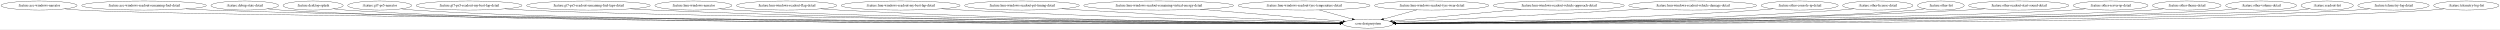
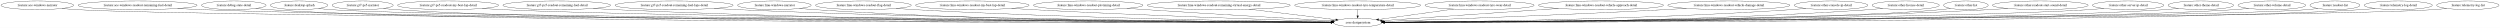
- <svg xmlns="http://www.w3.org/2000/svg" width="9952pt" height="116pt" viewBox="0.00 0.00 9952.43 116.00">
+ <svg xmlns="http://www.w3.org/2000/svg" width="10419pt" height="116pt" viewBox="0.00 0.00 10419.43 116.00">
  <g id="graph0" class="graph" transform="scale(1 1) rotate(0) translate(4 112)">
-     <polygon fill="white" stroke="transparent" points="-4,4 -4,-112 9948.43,-112 9948.43,4 -4,4" />
+     <polygon fill="white" stroke="transparent" points="-4,4 -4,-112 10415.43,-112 10415.43,4 -4,4" />
    <g id="node1" class="node">
      <ellipse fill="none" stroke="black" cx="151.44" cy="-90" rx="151.37" ry="18" />
      <text text-anchor="middle" x="151.44" y="-86.3" font-family="Times,serif" font-size="14.00">:feature:ace-windows-narrator</text>
    </g>
    <g id="node2" class="node">
-       <ellipse fill="none" stroke="black" cx="5441.44" cy="-18" rx="100.98" ry="18" />
-       <text text-anchor="middle" x="5441.44" y="-14.3" font-family="Times,serif" font-size="14.00">:core:designsystem</text>
+       <ellipse fill="none" stroke="black" cx="5654.44" cy="-18" rx="100.98" ry="18" />
+       <text text-anchor="middle" x="5654.44" y="-14.3" font-family="Times,serif" font-size="14.00">:core:designsystem</text>
    </g>
    <g id="edge1" class="edge">
-       <path fill="none" stroke="black" d="M253.95,-76.7C273.35,-74.79 293.5,-73.1 312.44,-72 828.73,-42.14 4631.25,-22.83 5330.95,-19.51" />
-       <polygon fill="black" stroke="black" points="5331.04,-23.01 5341.03,-19.46 5331.01,-16.01 5331.04,-23.01" />
+       <path fill="none" stroke="black" d="M253.95,-76.7C273.35,-74.79 293.5,-73.09 312.44,-72 851.24,-40.95 4826.44,-22.55 5543.69,-19.46" />
+       <polygon fill="black" stroke="black" points="5543.78,-22.96 5553.76,-19.42 5543.75,-15.96 5543.78,-22.96" />
    </g>
    <g id="node3" class="node">
      <ellipse fill="none" stroke="black" cx="569.44" cy="-90" rx="248.06" ry="18" />
      <text text-anchor="middle" x="569.44" y="-86.3" font-family="Times,serif" font-size="14.00">:feature:ace-windows-readout-remaining-fuel-detail</text>
    </g>
    <g id="edge2" class="edge">
-       <path fill="none" stroke="black" d="M736.3,-76.63C766.29,-74.79 797.28,-73.13 826.44,-72 1744.02,-36.41 4718.01,-22.06 5330.51,-19.45" />
-       <polygon fill="black" stroke="black" points="5330.67,-22.95 5340.66,-19.41 5330.64,-15.95 5330.67,-22.95" />
+       <path fill="none" stroke="black" d="M735.95,-76.64C766.05,-74.79 797.17,-73.13 826.44,-72 1788.98,-34.91 4914.51,-21.7 5543.54,-19.39" />
+       <polygon fill="black" stroke="black" points="5543.97,-22.88 5553.96,-19.35 5543.95,-15.88 5543.97,-22.88" />
    </g>
    <g id="node4" class="node">
      <ellipse fill="none" stroke="black" cx="970.44" cy="-90" rx="134.58" ry="18" />
      <text text-anchor="middle" x="970.44" y="-86.3" font-family="Times,serif" font-size="14.00">:feature:debug-state-detail</text>
    </g>
    <g id="edge3" class="edge">
-       <path fill="none" stroke="black" d="M1061.46,-76.71C1078.7,-74.8 1096.6,-73.1 1113.44,-72 1969.31,-16.04 4740.24,-17.74 5330.29,-18.76" />
-       <polygon fill="black" stroke="black" points="5330.49,-22.26 5340.5,-18.78 5330.5,-15.26 5330.49,-22.26" />
+       <path fill="none" stroke="black" d="M1061.46,-76.71C1078.7,-74.8 1096.6,-73.1 1113.44,-72 2014.1,-13.38 4936.01,-17.22 5543.27,-18.69" />
+       <polygon fill="black" stroke="black" points="5543.33,-22.19 5553.34,-18.71 5543.35,-15.19 5543.33,-22.19" />
    </g>
    <g id="node5" class="node">
      <ellipse fill="none" stroke="black" cx="1242.44" cy="-90" rx="119.68" ry="18" />
      <text text-anchor="middle" x="1242.44" y="-86.3" font-family="Times,serif" font-size="14.00">:feature:desktop-splash</text>
    </g>
    <g id="edge4" class="edge">
-       <path fill="none" stroke="black" d="M1323.83,-76.79C1339.59,-74.85 1356,-73.11 1371.44,-72 2172.88,-14.18 4762.27,-17.26 5330.52,-18.67" />
-       <polygon fill="black" stroke="black" points="5330.75,-22.17 5340.76,-18.7 5330.77,-15.17 5330.75,-22.17" />
+       <path fill="none" stroke="black" d="M1323.83,-76.78C1339.59,-74.84 1356,-73.11 1371.44,-72 1797.72,-41.38 4912.26,-23.01 5543.16,-19.59" />
+       <polygon fill="black" stroke="black" points="5543.63,-23.08 5553.61,-19.53 5543.59,-16.08 5543.63,-23.08" />
    </g>
    <g id="node6" class="node">
      <ellipse fill="none" stroke="black" cx="1507.44" cy="-90" rx="127.28" ry="18" />
      <text text-anchor="middle" x="1507.44" y="-86.3" font-family="Times,serif" font-size="14.00">:feature:gt7-ps5-narrator</text>
    </g>
    <g id="edge5" class="edge">
-       <path fill="none" stroke="black" d="M1594,-76.73C1610.38,-74.82 1627.41,-73.11 1643.44,-72 2388.03,-20.43 4785.43,-18.62 5330.48,-18.89" />
-       <polygon fill="black" stroke="black" points="5330.69,-22.39 5340.69,-18.9 5330.7,-15.39 5330.69,-22.39" />
+       <path fill="none" stroke="black" d="M1593.99,-76.72C1610.38,-74.81 1627.41,-73.1 1643.44,-72 2432.58,-17.63 4979.58,-18.02 5543.29,-18.8" />
+       <polygon fill="black" stroke="black" points="5543.45,-22.3 5553.45,-18.81 5543.46,-15.3 5543.45,-22.3" />
    </g>
    <g id="node7" class="node">
      <ellipse fill="none" stroke="black" cx="1863.44" cy="-90" rx="210.66" ry="18" />
      <text text-anchor="middle" x="1863.44" y="-86.3" font-family="Times,serif" font-size="14.00">:feature:gt7-ps5-readout-my-best-lap-detail</text>
    </g>
    <g id="edge6" class="edge">
-       <path fill="none" stroke="black" d="M2005.67,-76.73C2031.53,-74.86 2058.28,-73.17 2083.44,-72 2737.08,-41.62 4825.95,-23.77 5330.82,-19.83" />
-       <polygon fill="black" stroke="black" points="5331.04,-23.33 5341.01,-19.75 5330.99,-16.33 5331.04,-23.33" />
+       <path fill="none" stroke="black" d="M2005.67,-76.71C2031.53,-74.84 2058.28,-73.16 2083.44,-72 2781.6,-39.88 5019.47,-23.23 5543.78,-19.71" />
+       <polygon fill="black" stroke="black" points="5544.01,-23.21 5553.99,-19.64 5543.97,-16.21 5544.01,-23.21" />
    </g>
    <g id="node8" class="node">
-       <ellipse fill="none" stroke="black" cx="2338.44" cy="-90" rx="246.16" ry="18" />
-       <text text-anchor="middle" x="2338.44" y="-86.3" font-family="Times,serif" font-size="14.00">:feature:gt7-ps5-readout-remaining-fuel-laps-detail</text>
+       <ellipse fill="none" stroke="black" cx="2316.44" cy="-90" rx="224.46" ry="18" />
+       <text text-anchor="middle" x="2316.44" y="-86.3" font-family="Times,serif" font-size="14.00">:feature:gt7-ps5-readout-remaining-fuel-detail</text>
    </g>
    <g id="edge7" class="edge">
-       <path fill="none" stroke="black" d="M2505.69,-76.74C2535.24,-74.9 2565.73,-73.22 2594.44,-72 3659.29,-26.76 4949.82,-20.13 5330.65,-19.16" />
-       <polygon fill="black" stroke="black" points="5330.85,-22.66 5340.84,-19.14 5330.83,-15.66 5330.85,-22.66" />
+       <path fill="none" stroke="black" d="M2468.36,-76.73C2495.67,-74.88 2523.89,-73.19 2550.44,-72 3720.52,-19.55 5140.83,-17.96 5543.37,-18.67" />
+       <polygon fill="black" stroke="black" points="5543.55,-22.17 5553.55,-18.69 5543.56,-15.17 5543.55,-22.17" />
    </g>
    <g id="node9" class="node">
-       <ellipse fill="none" stroke="black" cx="2756.44" cy="-90" rx="153.27" ry="18" />
-       <text text-anchor="middle" x="2756.44" y="-86.3" font-family="Times,serif" font-size="14.00">:feature:lmu-windows-narrator</text>
+       <ellipse fill="none" stroke="black" cx="2805.44" cy="-90" rx="246.16" ry="18" />
+       <text text-anchor="middle" x="2805.44" y="-86.3" font-family="Times,serif" font-size="14.00">:feature:gt7-ps5-readout-remaining-fuel-laps-detail</text>
    </g>
    <g id="edge8" class="edge">
-       <path fill="none" stroke="black" d="M2860.9,-76.74C2880.02,-74.87 2899.81,-73.17 2918.44,-72 3398.12,-41.85 4908.82,-24.45 5330.92,-20.09" />
-       <polygon fill="black" stroke="black" points="5331.02,-23.59 5340.98,-19.99 5330.95,-16.59 5331.02,-23.59" />
+       <path fill="none" stroke="black" d="M2972.69,-76.78C3002.24,-74.94 3032.73,-73.25 3061.44,-72 4022.46,-30.29 5185.29,-21.29 5543.85,-19.45" />
+       <polygon fill="black" stroke="black" points="5543.99,-22.95 5553.97,-19.4 5543.95,-15.95 5543.99,-22.95" />
    </g>
    <g id="node10" class="node">
-       <ellipse fill="none" stroke="black" cx="3127.44" cy="-90" rx="199.56" ry="18" />
-       <text text-anchor="middle" x="3127.44" y="-86.3" font-family="Times,serif" font-size="14.00">:feature:lmu-windows-readout-flag-detail</text>
+       <ellipse fill="none" stroke="black" cx="3223.44" cy="-90" rx="153.27" ry="18" />
+       <text text-anchor="middle" x="3223.44" y="-86.3" font-family="Times,serif" font-size="14.00">:feature:lmu-windows-narrator</text>
    </g>
    <g id="edge9" class="edge">
-       <path fill="none" stroke="black" d="M3263.3,-76.79C3287.32,-74.94 3312.1,-73.25 3335.44,-72 4097.62,-31.29 5016.69,-21.73 5330.35,-19.59" />
-       <polygon fill="black" stroke="black" points="5330.82,-23.09 5340.8,-19.52 5330.77,-16.09 5330.82,-23.09" />
+       <path fill="none" stroke="black" d="M3327.91,-76.78C3347.02,-74.9 3366.81,-73.19 3385.44,-72 4213.45,-18.97 5214.44,-17.32 5543.65,-18.4" />
+       <polygon fill="black" stroke="black" points="5543.65,-21.9 5553.67,-18.44 5543.68,-14.9 5543.65,-21.9" />
    </g>
    <g id="node11" class="node">
-       <ellipse fill="none" stroke="black" cx="3581.44" cy="-90" rx="236.66" ry="18" />
-       <text text-anchor="middle" x="3581.44" y="-86.3" font-family="Times,serif" font-size="14.00">:feature:lmu-windows-readout-my-best-lap-detail</text>
+       <ellipse fill="none" stroke="black" cx="3594.44" cy="-90" rx="199.56" ry="18" />
+       <text text-anchor="middle" x="3594.44" y="-86.3" font-family="Times,serif" font-size="14.00">:feature:lmu-windows-readout-flag-detail</text>
    </g>
    <g id="edge10" class="edge">
-       <path fill="none" stroke="black" d="M3744.15,-76.92C3771.92,-75.1 3800.5,-73.37 3827.44,-72 4392.83,-43.19 5070.47,-26.85 5331.51,-21.24" />
-       <polygon fill="black" stroke="black" points="5331.82,-24.73 5341.74,-21.02 5331.67,-17.73 5331.82,-24.73" />
+       <path fill="none" stroke="black" d="M3730.59,-76.83C3754.52,-74.99 3779.19,-73.28 3802.44,-72 4462.52,-35.61 5256.4,-23.49 5543.81,-20.12" />
+       <polygon fill="black" stroke="black" points="5544.27,-23.62 5554.23,-20 5544.19,-16.62 5544.27,-23.62" />
    </g>
    <g id="node12" class="node">
-       <ellipse fill="none" stroke="black" cx="4064.44" cy="-90" rx="228.26" ry="18" />
-       <text text-anchor="middle" x="4064.44" y="-86.3" font-family="Times,serif" font-size="14.00">:feature:lmu-windows-readout-pit-timing-detail</text>
+       <ellipse fill="none" stroke="black" cx="4048.44" cy="-90" rx="236.66" ry="18" />
+       <text text-anchor="middle" x="4048.44" y="-86.3" font-family="Times,serif" font-size="14.00">:feature:lmu-windows-readout-my-best-lap-detail</text>
    </g>
    <g id="edge11" class="edge">
-       <path fill="none" stroke="black" d="M4223.12,-77.06C4249.28,-75.26 4276.11,-73.5 4301.44,-72 4680.96,-49.57 5132.02,-30.99 5334.15,-23.09" />
-       <polygon fill="black" stroke="black" points="5334.32,-26.58 5344.18,-22.7 5334.05,-19.59 5334.32,-26.58" />
+       <path fill="none" stroke="black" d="M4212.15,-77C4239.61,-75.18 4267.83,-73.44 4294.44,-72 4759.71,-46.86 5315.14,-29 5545.77,-22.13" />
+       <polygon fill="black" stroke="black" points="5545.95,-25.62 5555.84,-21.83 5545.74,-18.63 5545.95,-25.62" />
    </g>
    <g id="node13" class="node">
-       <ellipse fill="none" stroke="black" cx="4608.44" cy="-90" rx="298.15" ry="18" />
-       <text text-anchor="middle" x="4608.44" y="-86.3" font-family="Times,serif" font-size="14.00">:feature:lmu-windows-readout-remaining-virtual-energy-detail</text>
+       <ellipse fill="none" stroke="black" cx="4531.44" cy="-90" rx="228.26" ry="18" />
+       <text text-anchor="middle" x="4531.44" y="-86.3" font-family="Times,serif" font-size="14.00">:feature:lmu-windows-readout-pit-timing-detail</text>
    </g>
    <g id="edge12" class="edge">
-       <path fill="none" stroke="black" d="M4774.51,-75.04C4944.09,-60.79 5201.79,-39.14 5342.03,-27.35" />
-       <polygon fill="black" stroke="black" points="5342.66,-30.81 5352.33,-26.49 5342.07,-23.84 5342.66,-30.81" />
+       <path fill="none" stroke="black" d="M4692.37,-77.2C4717.82,-75.41 4743.84,-73.62 4768.44,-72 5050.83,-53.43 5384.04,-34.23 5549.81,-24.86" />
+       <polygon fill="black" stroke="black" points="5550.22,-28.34 5560,-24.28 5549.82,-21.35 5550.22,-28.34" />
    </g>
    <g id="node14" class="node">
-       <ellipse fill="none" stroke="black" cx="5187.44" cy="-90" rx="262.65" ry="18" />
-       <text text-anchor="middle" x="5187.44" y="-86.3" font-family="Times,serif" font-size="14.00">:feature:lmu-windows-readout-tyre-temperature-detail</text>
+       <ellipse fill="none" stroke="black" cx="5075.44" cy="-90" rx="298.15" ry="18" />
+       <text text-anchor="middle" x="5075.44" y="-86.3" font-family="Times,serif" font-size="14.00">:feature:lmu-windows-readout-remaining-virtual-energy-detail</text>
    </g>
    <g id="edge13" class="edge">
-       <path fill="none" stroke="black" d="M5247.63,-72.41C5287.34,-61.47 5339.23,-47.17 5379.32,-36.12" />
-       <polygon fill="black" stroke="black" points="5380.28,-39.49 5388.99,-33.45 5378.42,-32.74 5380.28,-39.49" />
+       <path fill="none" stroke="black" d="M5202.14,-73.68C5311.27,-60.49 5466.13,-41.77 5563.38,-30.01" />
+       <polygon fill="black" stroke="black" points="5563.98,-33.46 5573.49,-28.79 5563.14,-26.51 5563.98,-33.46" />
    </g>
    <g id="node15" class="node">
-       <ellipse fill="none" stroke="black" cx="5695.44" cy="-90" rx="227.46" ry="18" />
-       <text text-anchor="middle" x="5695.44" y="-86.3" font-family="Times,serif" font-size="14.00">:feature:lmu-windows-readout-tyre-wear-detail</text>
+       <ellipse fill="none" stroke="black" cx="5654.44" cy="-90" rx="262.65" ry="18" />
+       <text text-anchor="middle" x="5654.44" y="-86.3" font-family="Times,serif" font-size="14.00">:feature:lmu-windows-readout-tyre-temperature-detail</text>
    </g>
    <g id="edge14" class="edge">
-       <path fill="none" stroke="black" d="M5635.88,-72.59C5596.06,-61.61 5543.77,-47.2 5503.44,-36.09" />
-       <polygon fill="black" stroke="black" points="5504.3,-32.69 5493.73,-33.41 5502.44,-39.44 5504.3,-32.69" />
+       <path fill="none" stroke="black" d="M5654.44,-71.7C5654.44,-63.98 5654.44,-54.71 5654.44,-46.11" />
+       <polygon fill="black" stroke="black" points="5657.94,-46.1 5654.44,-36.1 5650.94,-46.1 5657.94,-46.1" />
    </g>
    <g id="node16" class="node">
-       <ellipse fill="none" stroke="black" cx="6201.44" cy="-90" rx="260.75" ry="18" />
-       <text text-anchor="middle" x="6201.44" y="-86.3" font-family="Times,serif" font-size="14.00">:feature:lmu-windows-readout-vehicle-approach-detail</text>
+       <ellipse fill="none" stroke="black" cx="6162.44" cy="-90" rx="227.46" ry="18" />
+       <text text-anchor="middle" x="6162.44" y="-86.3" font-family="Times,serif" font-size="14.00">:feature:lmu-windows-readout-tyre-wear-detail</text>
    </g>
    <g id="edge15" class="edge">
-       <path fill="none" stroke="black" d="M6051.74,-75.21C5899.74,-61.21 5668.82,-39.94 5538.96,-27.98" />
-       <polygon fill="black" stroke="black" points="5538.92,-24.46 5528.64,-27.03 5538.28,-31.43 5538.92,-24.46" />
+       <path fill="none" stroke="black" d="M6054.39,-74.11C5961.22,-61.27 5828.38,-42.97 5741.79,-31.04" />
+       <polygon fill="black" stroke="black" points="5742.11,-27.55 5731.73,-29.65 5741.16,-34.48 5742.11,-27.55" />
    </g>
    <g id="node17" class="node">
-       <ellipse fill="none" stroke="black" cx="6734.44" cy="-90" rx="254.55" ry="18" />
-       <text text-anchor="middle" x="6734.44" y="-86.3" font-family="Times,serif" font-size="14.00">:feature:lmu-windows-readout-vehicle-damage-detail</text>
+       <ellipse fill="none" stroke="black" cx="6668.44" cy="-90" rx="260.75" ry="18" />
+       <text text-anchor="middle" x="6668.44" y="-86.3" font-family="Times,serif" font-size="14.00">:feature:lmu-windows-readout-vehicle-approach-detail</text>
    </g>
    <g id="edge16" class="edge">
-       <path fill="none" stroke="black" d="M6555.85,-77.14C6527.61,-75.35 6498.73,-73.58 6471.44,-72 6134.21,-52.43 5734.65,-32.92 5547.76,-24.01" />
-       <polygon fill="black" stroke="black" points="5547.82,-20.51 5537.67,-23.53 5547.49,-27.5 5547.82,-20.51" />
+       <path fill="none" stroke="black" d="M6491.23,-76.77C6278.46,-62.08 5928.81,-37.94 5756.68,-26.06" />
+       <polygon fill="black" stroke="black" points="5756.83,-22.56 5746.61,-25.36 5756.34,-29.54 5756.83,-22.56" />
    </g>
    <g id="node18" class="node">
-       <ellipse fill="none" stroke="black" cx="7160.44" cy="-90" rx="153.27" ry="18" />
-       <text text-anchor="middle" x="7160.44" y="-86.3" font-family="Times,serif" font-size="14.00">:feature:other-console-ip-detail</text>
+       <ellipse fill="none" stroke="black" cx="7201.44" cy="-90" rx="254.55" ry="18" />
+       <text text-anchor="middle" x="7201.44" y="-86.3" font-family="Times,serif" font-size="14.00">:feature:lmu-windows-readout-vehicle-damage-detail</text>
    </g>
    <g id="edge17" class="edge">
-       <path fill="none" stroke="black" d="M7055.09,-76.86C7036.24,-75 7016.77,-73.27 6998.44,-72 6456.59,-34.39 5806.74,-23.17 5551.76,-20.08" />
-       <polygon fill="black" stroke="black" points="5551.79,-16.58 5541.75,-19.96 5551.71,-23.58 5551.79,-16.58" />
+       <path fill="none" stroke="black" d="M7024.63,-77C6995.83,-75.21 6966.31,-73.48 6938.44,-72 6502.83,-48.93 5983.63,-30.19 5762.63,-22.61" />
+       <polygon fill="black" stroke="black" points="5762.44,-19.11 5752.33,-22.26 5762.2,-26.1 5762.44,-19.11" />
    </g>
    <g id="node19" class="node">
-       <ellipse fill="none" stroke="black" cx="7471.44" cy="-90" rx="139.98" ry="18" />
-       <text text-anchor="middle" x="7471.44" y="-86.3" font-family="Times,serif" font-size="14.00">:feature:other-license-detail</text>
+       <ellipse fill="none" stroke="black" cx="7627.44" cy="-90" rx="153.27" ry="18" />
+       <text text-anchor="middle" x="7627.44" y="-86.3" font-family="Times,serif" font-size="14.00">:feature:other-console-ip-detail</text>
    </g>
    <g id="edge18" class="edge">
-       <path fill="none" stroke="black" d="M7375.77,-76.86C7358.06,-74.96 7339.71,-73.23 7322.44,-72 6651.56,-24.36 5843.23,-19.07 5552.39,-18.82" />
-       <polygon fill="black" stroke="black" points="5552.27,-15.32 5542.27,-18.81 5552.26,-22.32 5552.27,-15.32" />
+       <path fill="none" stroke="black" d="M7522.53,-76.83C7503.55,-74.96 7483.92,-73.24 7465.44,-72 6822.55,-28.92 6048.97,-20.85 5765.47,-19.34" />
+       <polygon fill="black" stroke="black" points="5765.2,-15.84 5755.19,-19.29 5765.17,-22.84 5765.2,-15.84" />
    </g>
    <g id="node20" class="node">
-       <ellipse fill="none" stroke="black" cx="7722.44" cy="-90" rx="92.88" ry="18" />
-       <text text-anchor="middle" x="7722.44" y="-86.3" font-family="Times,serif" font-size="14.00">:feature:other-list</text>
+       <ellipse fill="none" stroke="black" cx="7938.44" cy="-90" rx="139.98" ry="18" />
+       <text text-anchor="middle" x="7938.44" y="-86.3" font-family="Times,serif" font-size="14.00">:feature:other-license-detail</text>
    </g>
    <g id="edge19" class="edge">
-       <path fill="none" stroke="black" d="M7658.41,-76.91C7645.86,-74.95 7632.77,-73.17 7620.44,-72 7212.61,-33.25 5935.94,-22.13 5551.84,-19.63" />
-       <polygon fill="black" stroke="black" points="5551.85,-16.13 5541.83,-19.56 5551.81,-23.13 5551.85,-16.13" />
+       <path fill="none" stroke="black" d="M7842.77,-76.81C7825.06,-74.92 7806.71,-73.2 7789.44,-72 7015.99,-18.38 6081.63,-17 5765.26,-18.29" />
+       <polygon fill="black" stroke="black" points="5765.16,-14.79 5755.17,-18.33 5765.19,-21.79 5765.16,-14.79" />
    </g>
    <g id="node21" class="node">
-       <ellipse fill="none" stroke="black" cx="8032.44" cy="-90" rx="199.56" ry="18" />
-       <text text-anchor="middle" x="8032.44" y="-86.3" font-family="Times,serif" font-size="14.00">:feature:other-readout-start-sound-detail</text>
+       <ellipse fill="none" stroke="black" cx="8189.44" cy="-90" rx="92.88" ry="18" />
+       <text text-anchor="middle" x="8189.44" y="-86.3" font-family="Times,serif" font-size="14.00">:feature:other-list</text>
    </g>
    <g id="edge20" class="edge">
-       <path fill="none" stroke="black" d="M7896.85,-76.75C7872.75,-74.91 7847.86,-73.22 7824.44,-72 6949.68,-26.57 5892.31,-20.03 5552.36,-19.13" />
-       <polygon fill="black" stroke="black" points="5552.27,-15.63 5542.27,-19.1 5552.26,-22.63 5552.27,-15.63" />
+       <path fill="none" stroke="black" d="M8125.41,-76.89C8112.86,-74.92 8099.77,-73.16 8087.44,-72 7627.52,-28.89 6178.14,-20.76 5765.21,-19.3" />
+       <polygon fill="black" stroke="black" points="5765.08,-15.8 5755.06,-19.27 5765.05,-22.8 5765.08,-15.8" />
    </g>
    <g id="node22" class="node">
-       <ellipse fill="none" stroke="black" cx="8398.44" cy="-90" rx="148.67" ry="18" />
-       <text text-anchor="middle" x="8398.44" y="-86.3" font-family="Times,serif" font-size="14.00">:feature:other-server-ip-detail</text>
+       <ellipse fill="none" stroke="black" cx="8499.44" cy="-90" rx="199.56" ry="18" />
+       <text text-anchor="middle" x="8499.44" y="-86.3" font-family="Times,serif" font-size="14.00">:feature:other-readout-start-sound-detail</text>
    </g>
    <g id="edge21" class="edge">
-       <path fill="none" stroke="black" d="M8297.62,-76.74C8278.97,-74.86 8259.63,-73.15 8241.44,-72 7704.51,-37.92 6003.32,-23.15 5552.16,-19.78" />
-       <polygon fill="black" stroke="black" points="5552.08,-16.28 5542.05,-19.7 5552.03,-23.28 5552.08,-16.28" />
+       <path fill="none" stroke="black" d="M8364.13,-76.73C8339.94,-74.88 8314.96,-73.2 8291.44,-72 7313.04,-22.23 6128.23,-18.63 5765.35,-18.79" />
+       <polygon fill="black" stroke="black" points="5765.11,-15.29 5755.11,-18.8 5765.11,-22.29 5765.11,-15.29" />
    </g>
    <g id="node23" class="node">
-       <ellipse fill="none" stroke="black" cx="8701.44" cy="-90" rx="136.48" ry="18" />
-       <text text-anchor="middle" x="8701.44" y="-86.3" font-family="Times,serif" font-size="14.00">:feature:other-theme-detail</text>
+       <ellipse fill="none" stroke="black" cx="8865.44" cy="-90" rx="148.67" ry="18" />
+       <text text-anchor="middle" x="8865.44" y="-86.3" font-family="Times,serif" font-size="14.00">:feature:other-server-ip-detail</text>
    </g>
    <g id="edge22" class="edge">
-       <path fill="none" stroke="black" d="M8608.74,-76.74C8591.39,-74.84 8573.38,-73.13 8556.44,-72 7954.28,-31.68 6034.9,-21.38 5552.35,-19.4" />
-       <polygon fill="black" stroke="black" points="5552.26,-15.9 5542.25,-19.36 5552.23,-22.9 5552.26,-15.9" />
+       <path fill="none" stroke="black" d="M8764.63,-76.72C8745.97,-74.84 8726.63,-73.14 8708.44,-72 8118.87,-35.04 6242.39,-22.27 5765.5,-19.58" />
+       <polygon fill="black" stroke="black" points="5765.19,-16.08 5755.17,-19.52 5765.15,-23.08 5765.19,-16.08" />
    </g>
    <g id="node24" class="node">
-       <ellipse fill="none" stroke="black" cx="8997.44" cy="-90" rx="141.07" ry="18" />
-       <text text-anchor="middle" x="8997.44" y="-86.3" font-family="Times,serif" font-size="14.00">:feature:other-volume-detail</text>
+       <ellipse fill="none" stroke="black" cx="9168.44" cy="-90" rx="136.48" ry="18" />
+       <text text-anchor="middle" x="9168.44" y="-86.3" font-family="Times,serif" font-size="14.00">:feature:other-theme-detail</text>
    </g>
    <g id="edge23" class="edge">
-       <path fill="none" stroke="black" d="M8901.3,-76.77C8883.1,-74.85 8864.21,-73.14 8846.44,-72 8183.73,-29.64 6062.18,-20.81 5552.36,-19.28" />
-       <polygon fill="black" stroke="black" points="5552.08,-15.78 5542.07,-19.25 5552.06,-22.78 5552.08,-15.78" />
+       <path fill="none" stroke="black" d="M9075.74,-76.72C9058.39,-74.82 9040.38,-73.12 9023.44,-72 8368.38,-28.56 6272.12,-20.55 5765.45,-19.24" />
+       <polygon fill="black" stroke="black" points="5765.23,-15.74 5755.22,-19.21 5765.21,-22.74 5765.23,-15.74" />
    </g>
    <g id="node25" class="node">
-       <ellipse fill="none" stroke="black" cx="9260.44" cy="-90" rx="103.98" ry="18" />
-       <text text-anchor="middle" x="9260.44" y="-86.3" font-family="Times,serif" font-size="14.00">:feature:readout-list</text>
+       <ellipse fill="none" stroke="black" cx="9464.44" cy="-90" rx="141.07" ry="18" />
+       <text text-anchor="middle" x="9464.44" y="-86.3" font-family="Times,serif" font-size="14.00">:feature:other-volume-detail</text>
    </g>
    <g id="edge24" class="edge">
-       <path fill="none" stroke="black" d="M9189.48,-76.83C9175.58,-74.87 9161.08,-73.12 9147.44,-72 8782.03,-42.04 6129.85,-23.42 5552.28,-19.69" />
-       <polygon fill="black" stroke="black" points="5551.9,-16.19 5541.88,-19.63 5551.86,-23.19 5551.9,-16.19" />
+       <path fill="none" stroke="black" d="M9368.3,-76.75C9350.11,-74.84 9331.21,-73.13 9313.44,-72 8597.76,-26.64 6298.9,-20.07 5765.64,-19.15" />
+       <polygon fill="black" stroke="black" points="5765.26,-15.64 5755.26,-19.13 5765.25,-22.64 5765.26,-15.64" />
    </g>
    <g id="node26" class="node">
-       <ellipse fill="none" stroke="black" cx="9524.44" cy="-90" rx="141.88" ry="18" />
-       <text text-anchor="middle" x="9524.44" y="-86.3" font-family="Times,serif" font-size="14.00">:feature:telemetry-log-detail</text>
+       <ellipse fill="none" stroke="black" cx="9727.44" cy="-90" rx="103.98" ry="18" />
+       <text text-anchor="middle" x="9727.44" y="-86.3" font-family="Times,serif" font-size="14.00">:feature:readout-list</text>
    </g>
    <g id="edge25" class="edge">
-       <path fill="none" stroke="black" d="M9428.3,-76.74C9410.11,-74.83 9391.21,-73.12 9373.44,-72 8600.37,-23.39 6108.39,-19.31 5552.2,-19.01" />
-       <polygon fill="black" stroke="black" points="5552.18,-15.51 5542.17,-19.01 5552.17,-22.51 5552.18,-15.51" />
+       <path fill="none" stroke="black" d="M9656.48,-76.82C9642.58,-74.86 9628.08,-73.11 9614.44,-72 9222.39,-40.03 6366.97,-22.87 5765.47,-19.58" />
+       <polygon fill="black" stroke="black" points="5765.09,-16.08 5755.07,-19.53 5765.05,-23.08 5765.09,-16.08" />
    </g>
    <g id="node27" class="node">
-       <ellipse fill="none" stroke="black" cx="9814.44" cy="-90" rx="129.98" ry="18" />
-       <text text-anchor="middle" x="9814.44" y="-86.3" font-family="Times,serif" font-size="14.00">:feature:telemetry-log-list</text>
+       <ellipse fill="none" stroke="black" cx="9991.44" cy="-90" rx="141.88" ry="18" />
+       <text text-anchor="middle" x="9991.44" y="-86.3" font-family="Times,serif" font-size="14.00">:feature:telemetry-log-detail</text>
    </g>
    <g id="edge26" class="edge">
-       <path fill="none" stroke="black" d="M9726.34,-76.75C9709.47,-74.83 9691.93,-73.11 9675.44,-72 8839.39,-15.81 6134.8,-17.67 5552.54,-18.75" />
-       <polygon fill="black" stroke="black" points="5552.46,-15.25 5542.47,-18.77 5552.47,-22.25 5552.46,-15.25" />
+       <path fill="none" stroke="black" d="M9895.3,-76.73C9877.11,-74.82 9858.21,-73.11 9840.44,-72 9014.27,-20.39 6344.11,-18.66 5765.64,-18.91" />
+       <polygon fill="black" stroke="black" points="5765.22,-15.41 5755.22,-18.91 5765.22,-22.41 5765.22,-15.41" />
+     </g>
+     <g id="node28" class="node">
+       <ellipse fill="none" stroke="black" cx="10281.44" cy="-90" rx="129.98" ry="18" />
+       <text text-anchor="middle" x="10281.44" y="-86.3" font-family="Times,serif" font-size="14.00">:feature:telemetry-log-list</text>
+     </g>
+     <g id="edge27" class="edge">
+       <path fill="none" stroke="black" d="M10193.34,-76.75C10176.47,-74.82 10158.93,-73.1 10142.44,-72 9694.28,-42.04 6412.83,-23.05 5765.25,-19.58" />
+       <polygon fill="black" stroke="black" points="5765.01,-16.08 5754.99,-19.52 5764.97,-23.08 5765.01,-16.08" />
    </g>
  </g>
</svg>
